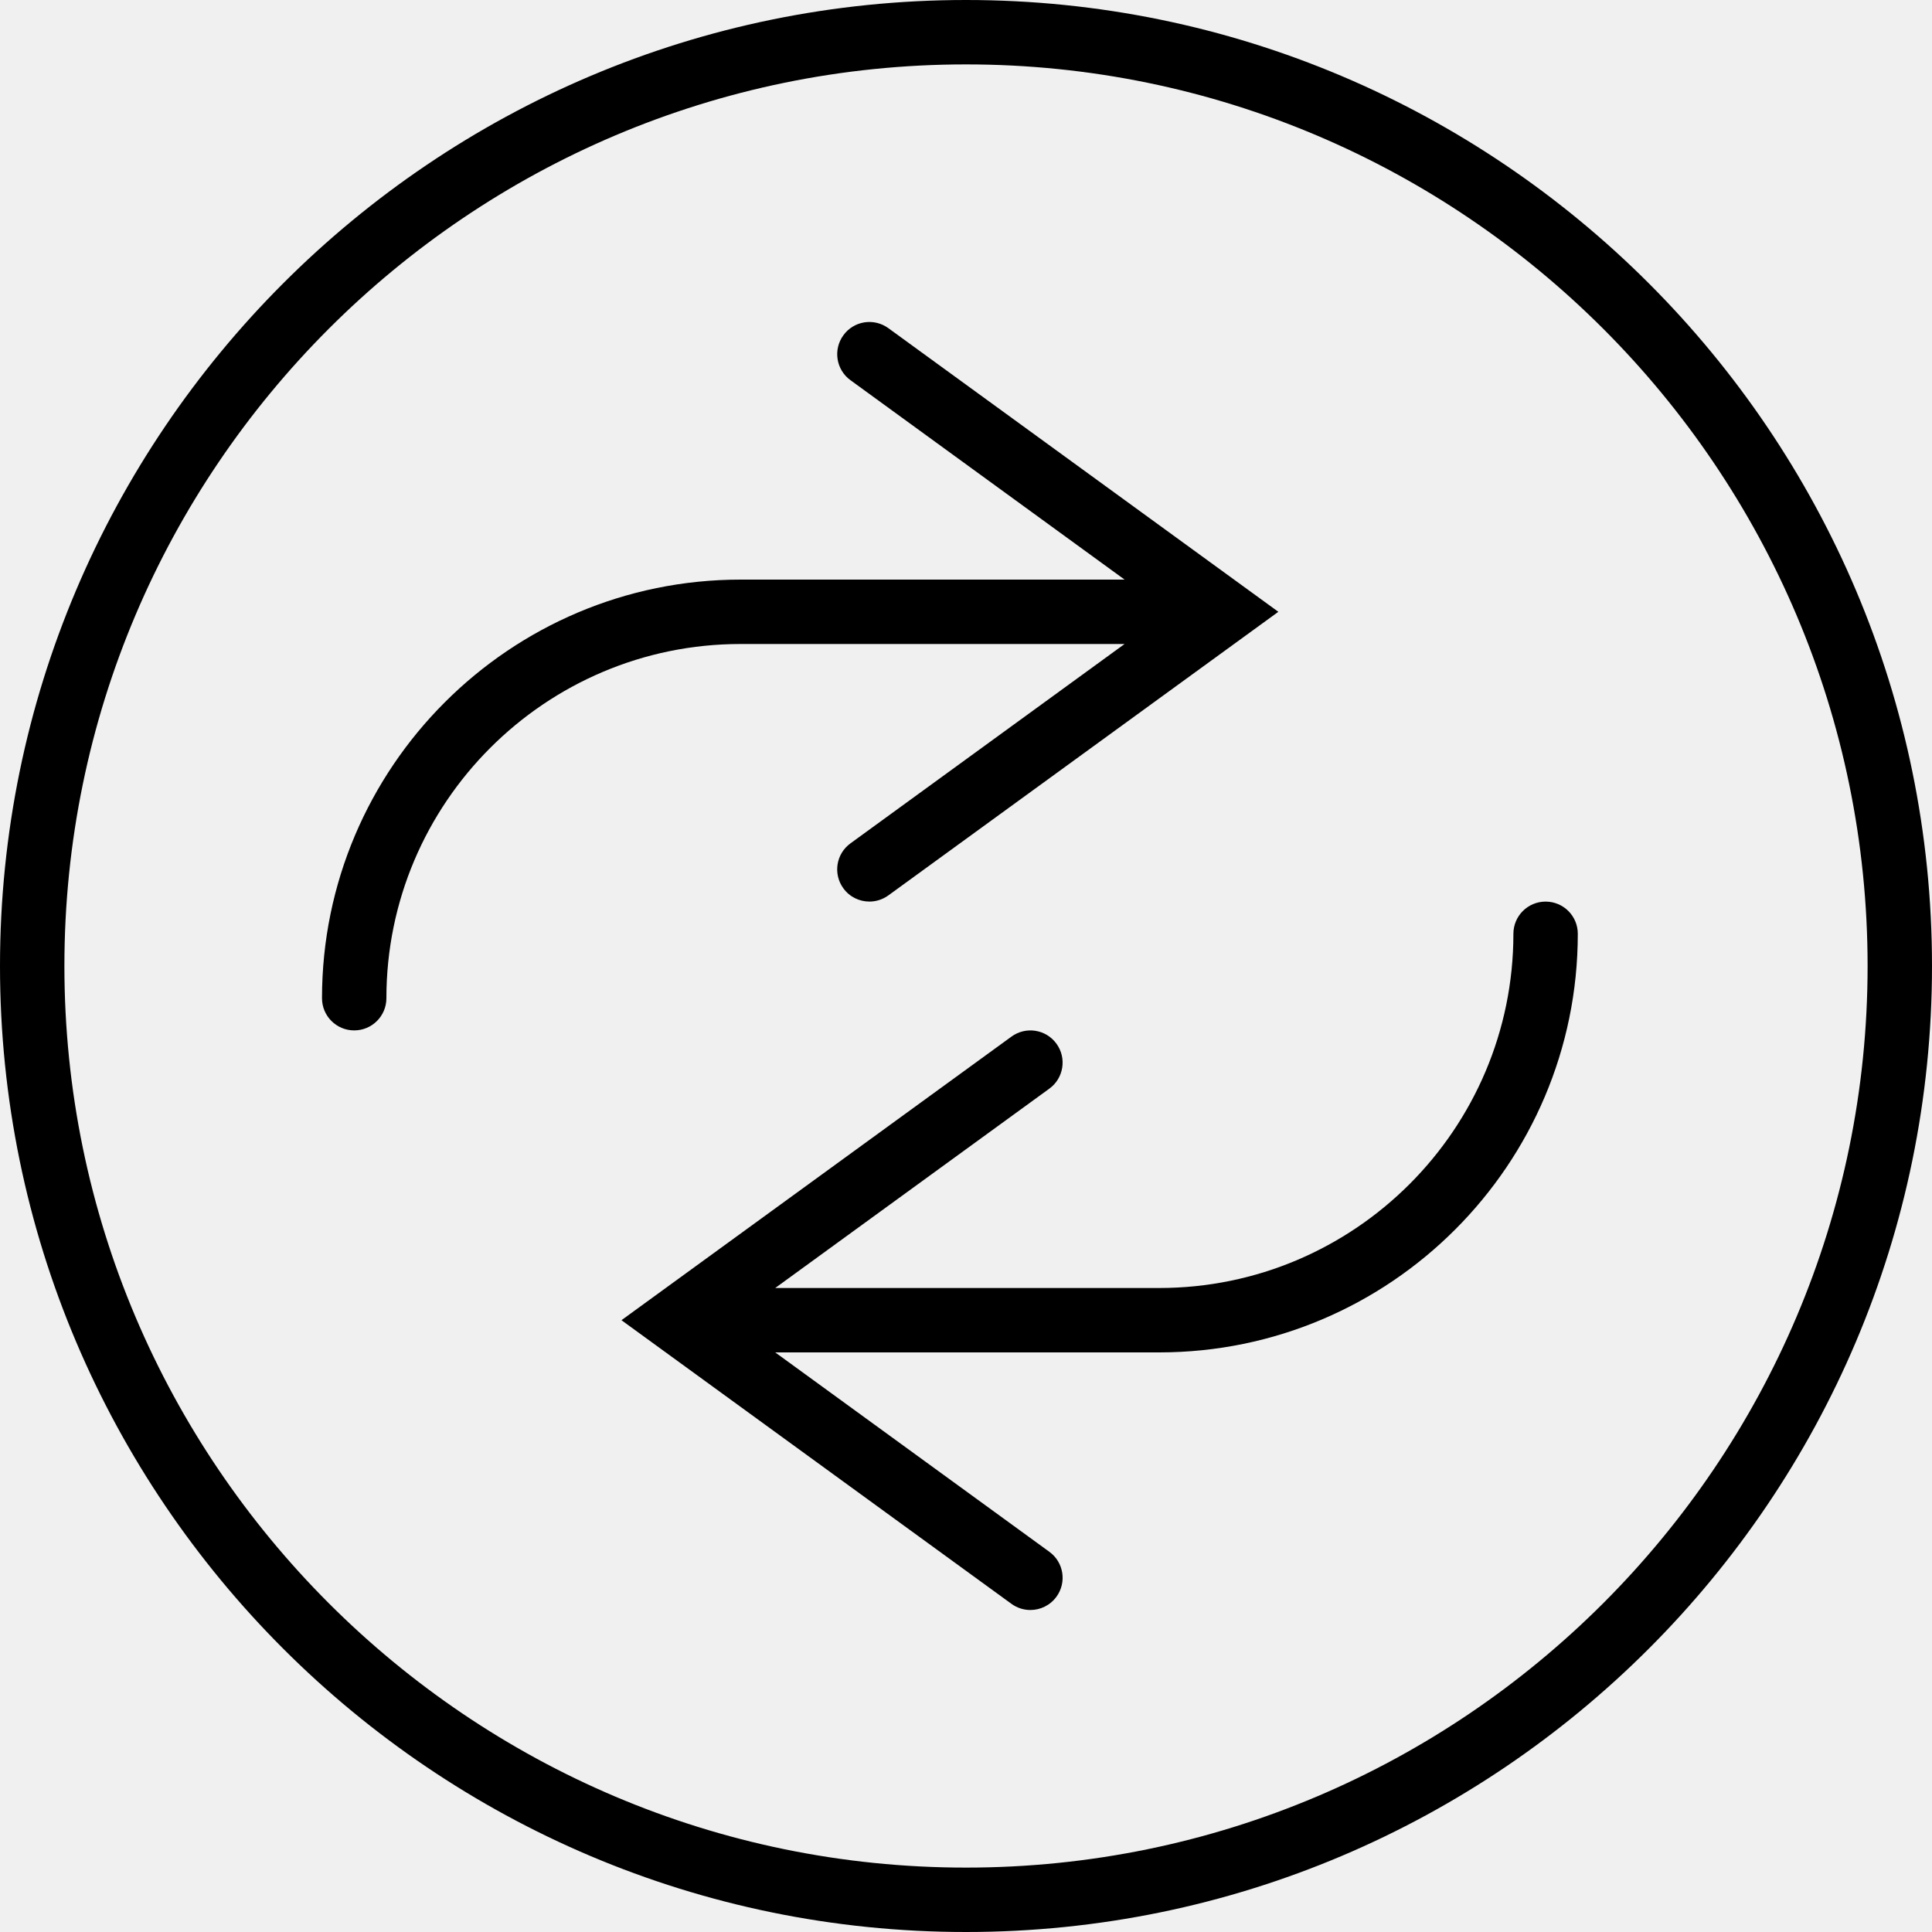
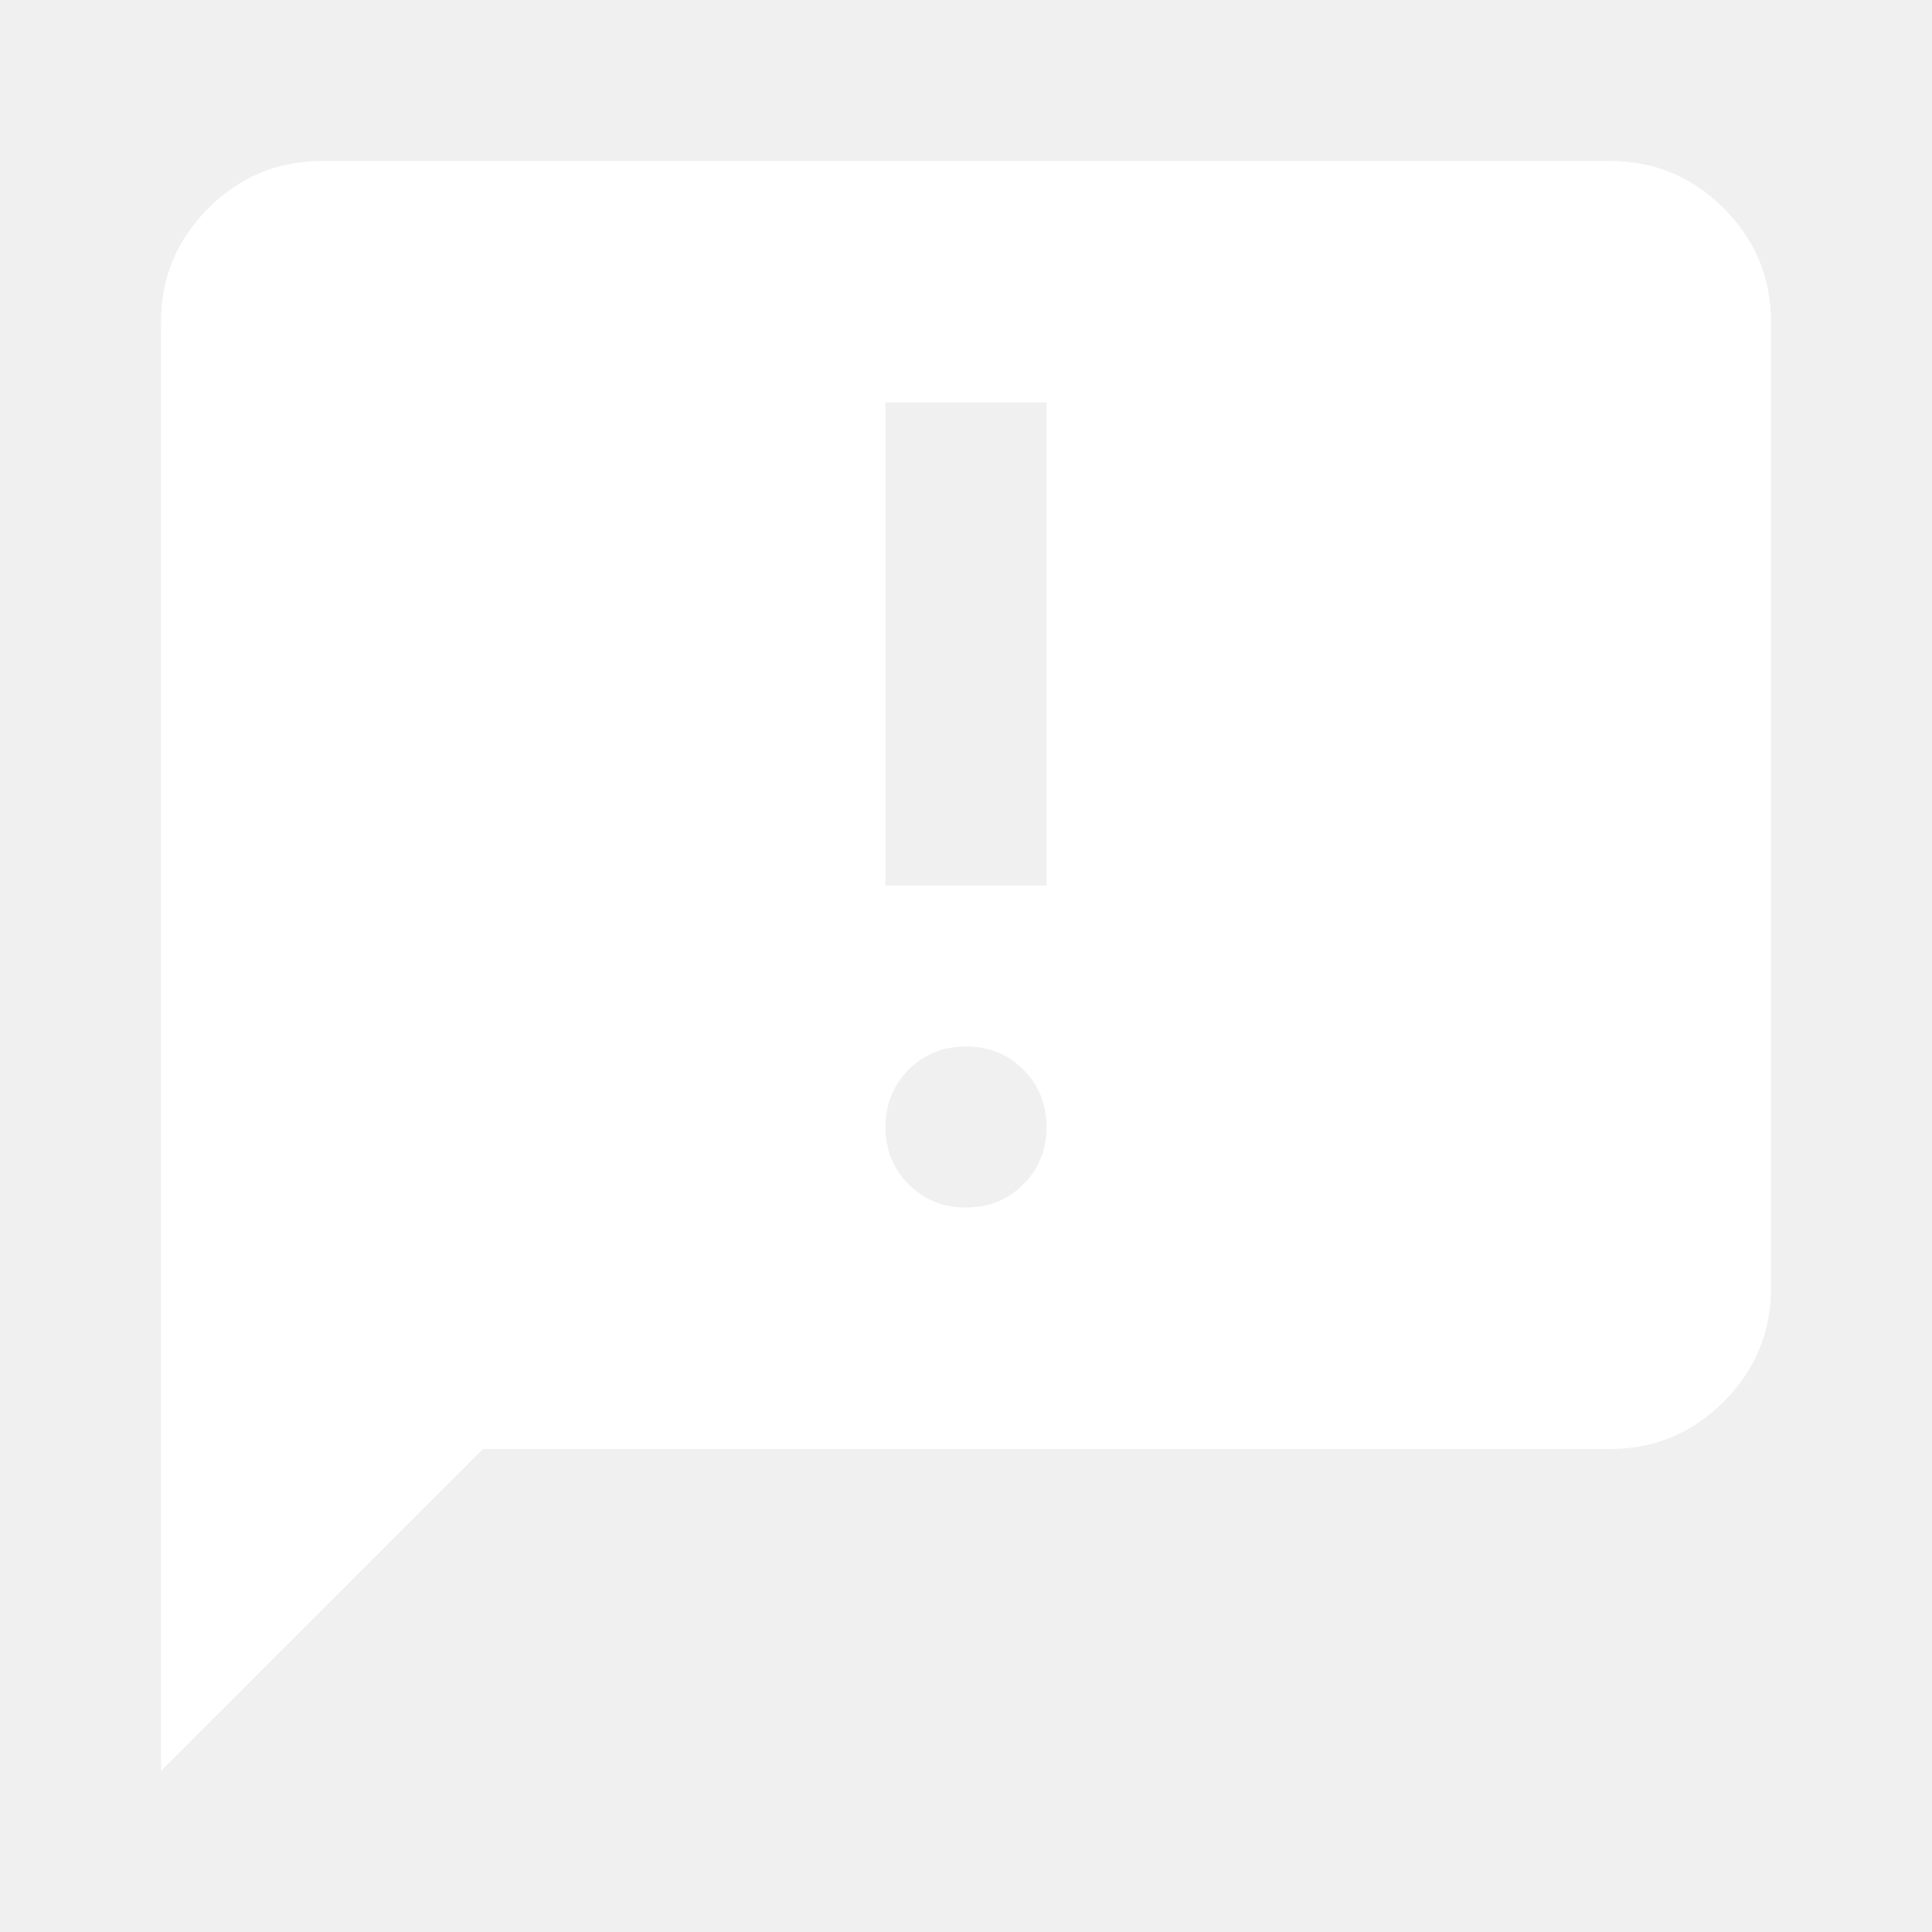
- <svg xmlns="http://www.w3.org/2000/svg" version="1.1" id="Capa_1" x="0px" y="0px" viewBox="0 0 60 60" style="enable-background:new 0 0 60 60;" xml:space="preserve">
-   <g>
-     <path d="M34.925,20l-8.513,6.191c-0.447,0.324-0.546,0.95-0.221,1.396c0.195,0.27,0.5,0.412,0.81,0.412   c0.204,0,0.409-0.063,0.587-0.191L39.7,19l-12.112-8.809c-0.448-0.325-1.073-0.227-1.396,0.221   c-0.325,0.446-0.227,1.072,0.221,1.396L34.925,18H23c-7.168,0-13,5.832-13,13c0,0.553,0.447,1,1,1s1-0.447,1-1   c0-6.065,4.935-11,11-11H34.925z" />
-     <path d="M30,0C13.458,0,0,13.458,0,30s13.458,30,30,30s30-13.458,30-30S46.542,0,30,0z M30,58C14.561,58,2,45.439,2,30   S14.561,2,30,2s28,12.561,28,28S45.439,58,30,58z" />
-     <path d="M48,28c-0.553,0-1,0.447-1,1c0,6.065-4.935,11-11,11H24.075l8.513-6.191c0.447-0.324,0.546-0.95,0.221-1.396   c-0.324-0.447-0.949-0.546-1.396-0.221L19.3,41l12.112,8.809C31.59,49.938,31.795,50,31.999,50c0.31,0,0.614-0.143,0.81-0.412   c0.325-0.446,0.227-1.072-0.221-1.396L24.075,42H36c7.168,0,13-5.832,13-13C49,28.447,48.553,28,48,28z" />
-   </g>
+ <svg xmlns="http://www.w3.org/2000/svg" height="24px" viewBox="0 -960 960 960" width="24px" fill="#FFFFFF">
+   <path d="M80-80v-720q0-33 23.5-56.5T160-880h640q33 0 56.5 23.5T880-800v480q0 33-23.5 56.5T800-240H240L80-80Zm400-280q17 0 28.5-11.5T520-400q0-17-11.5-28.5T480-440q-17 0-28.5 11.5T440-400q0 17 11.5 28.5T480-360Zm-40-160h80v-240h-80v240Z" />
</svg>
